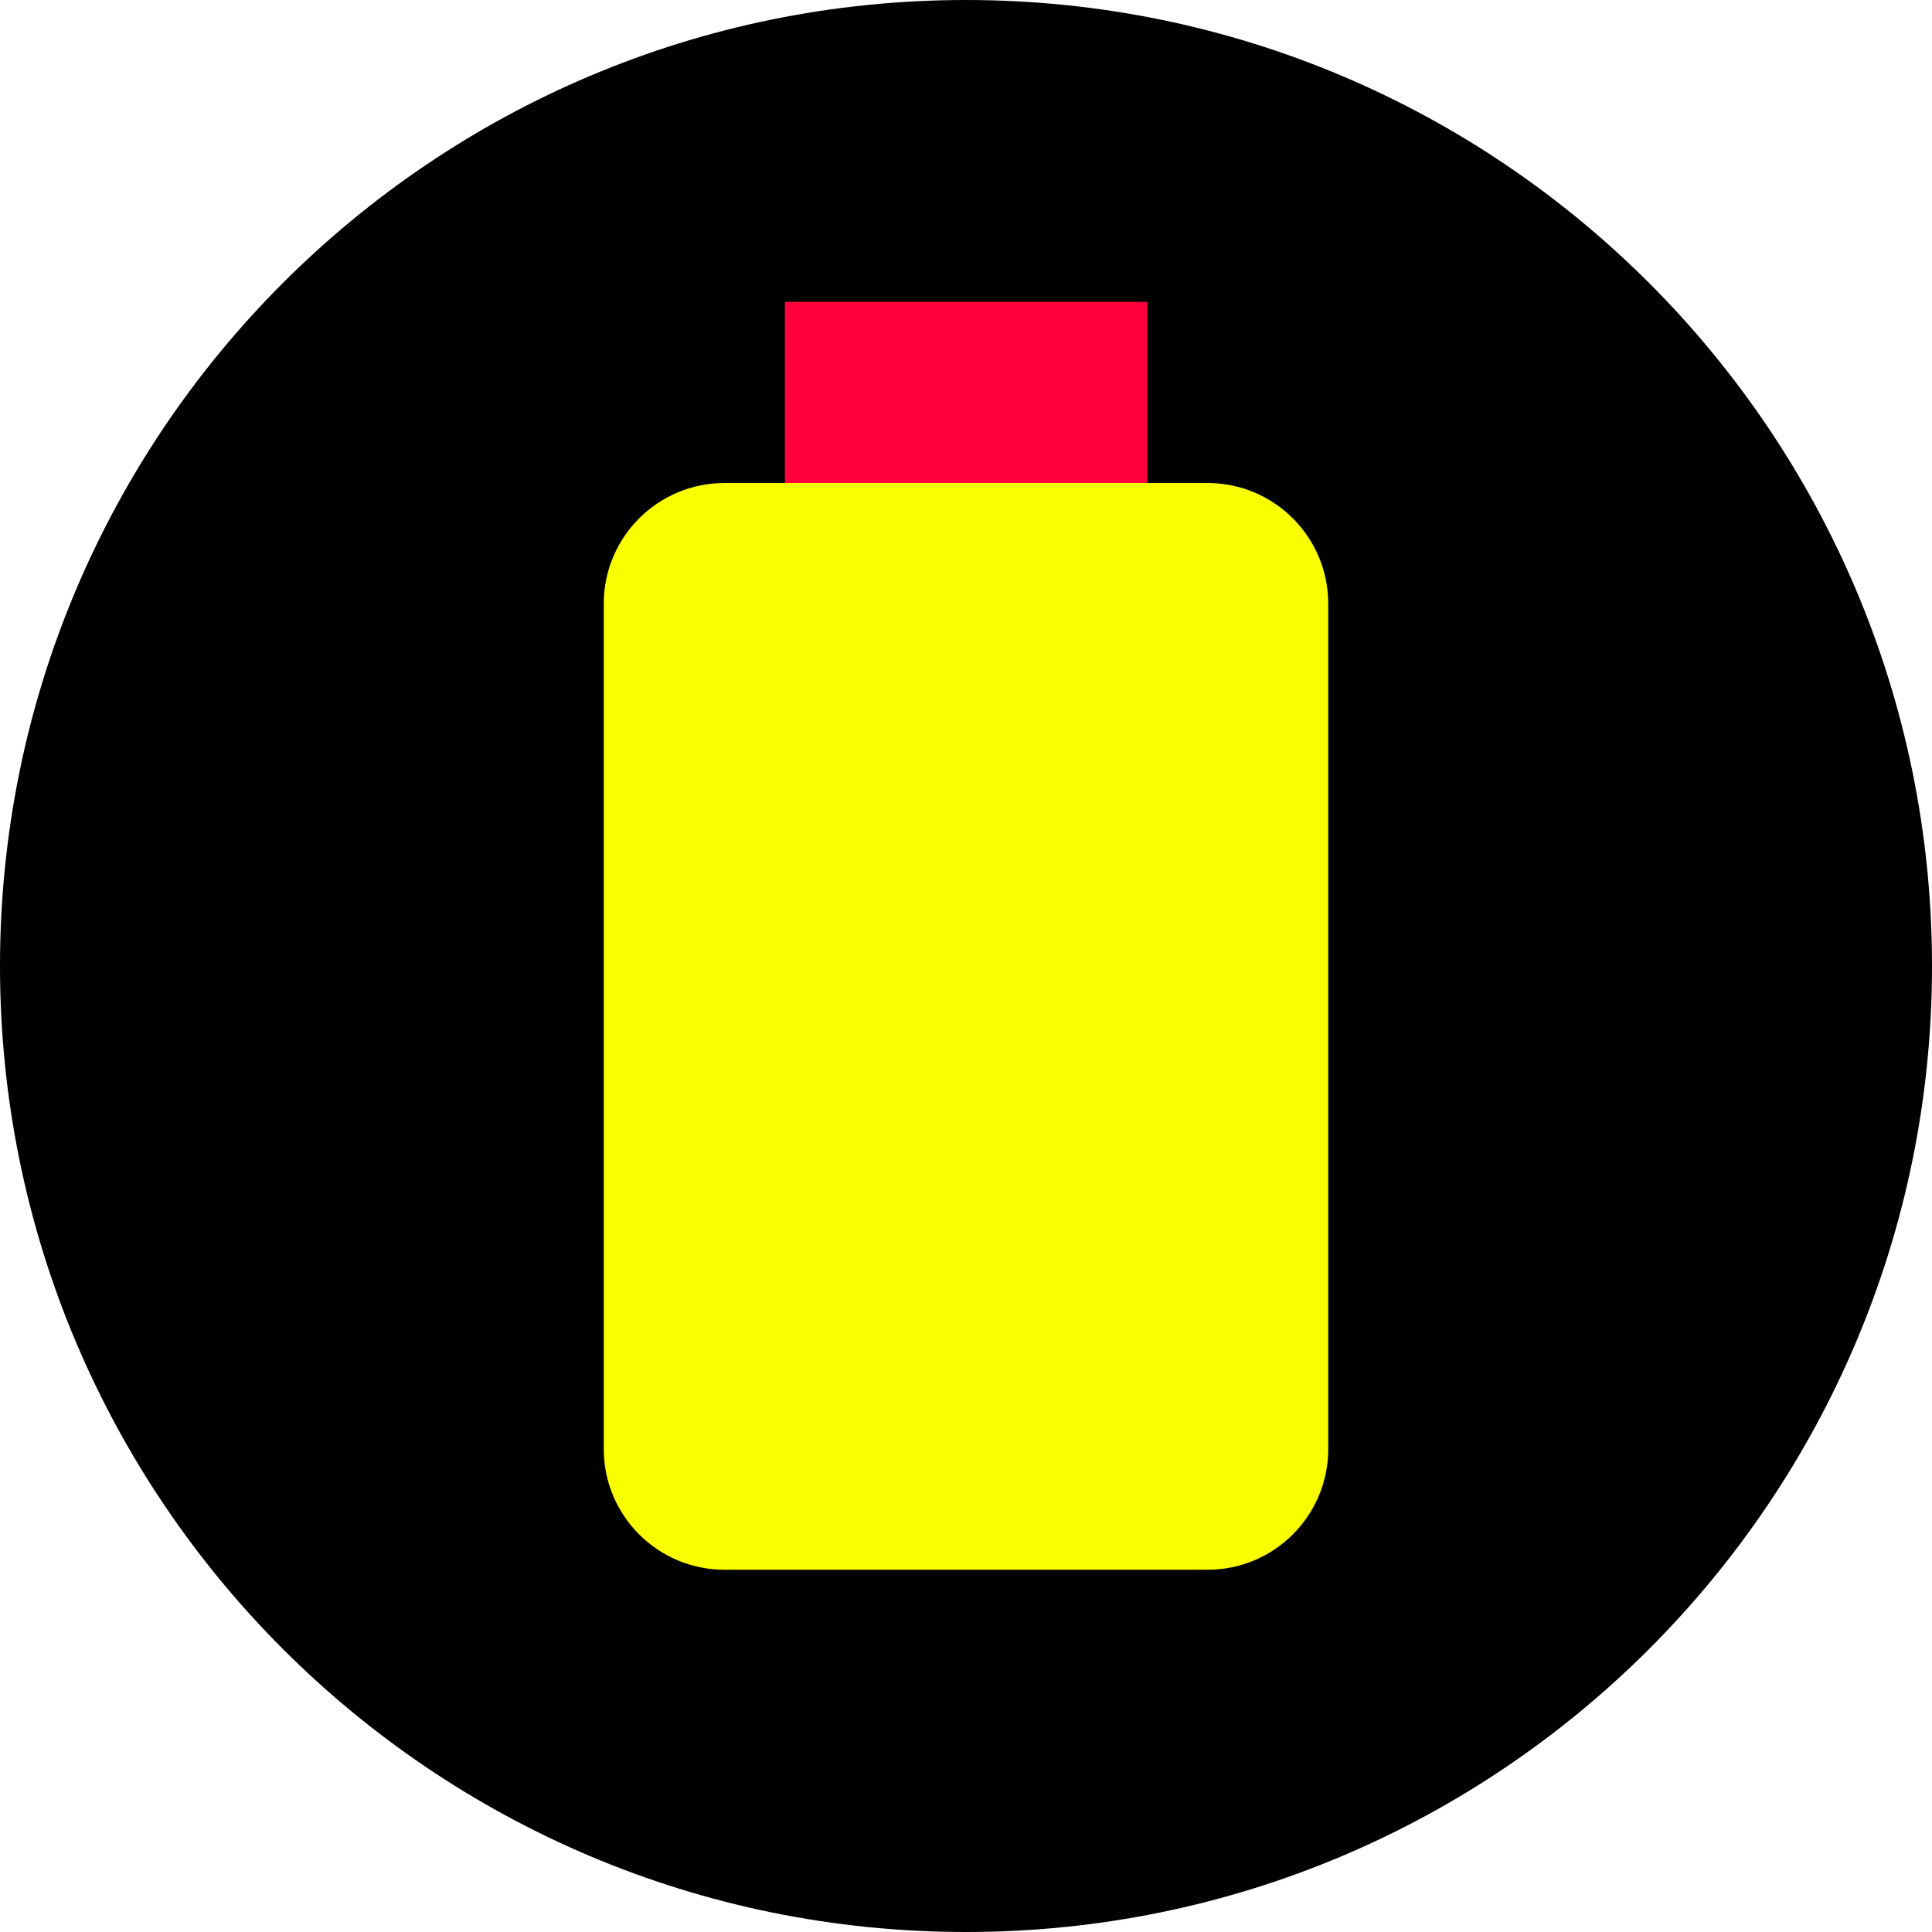
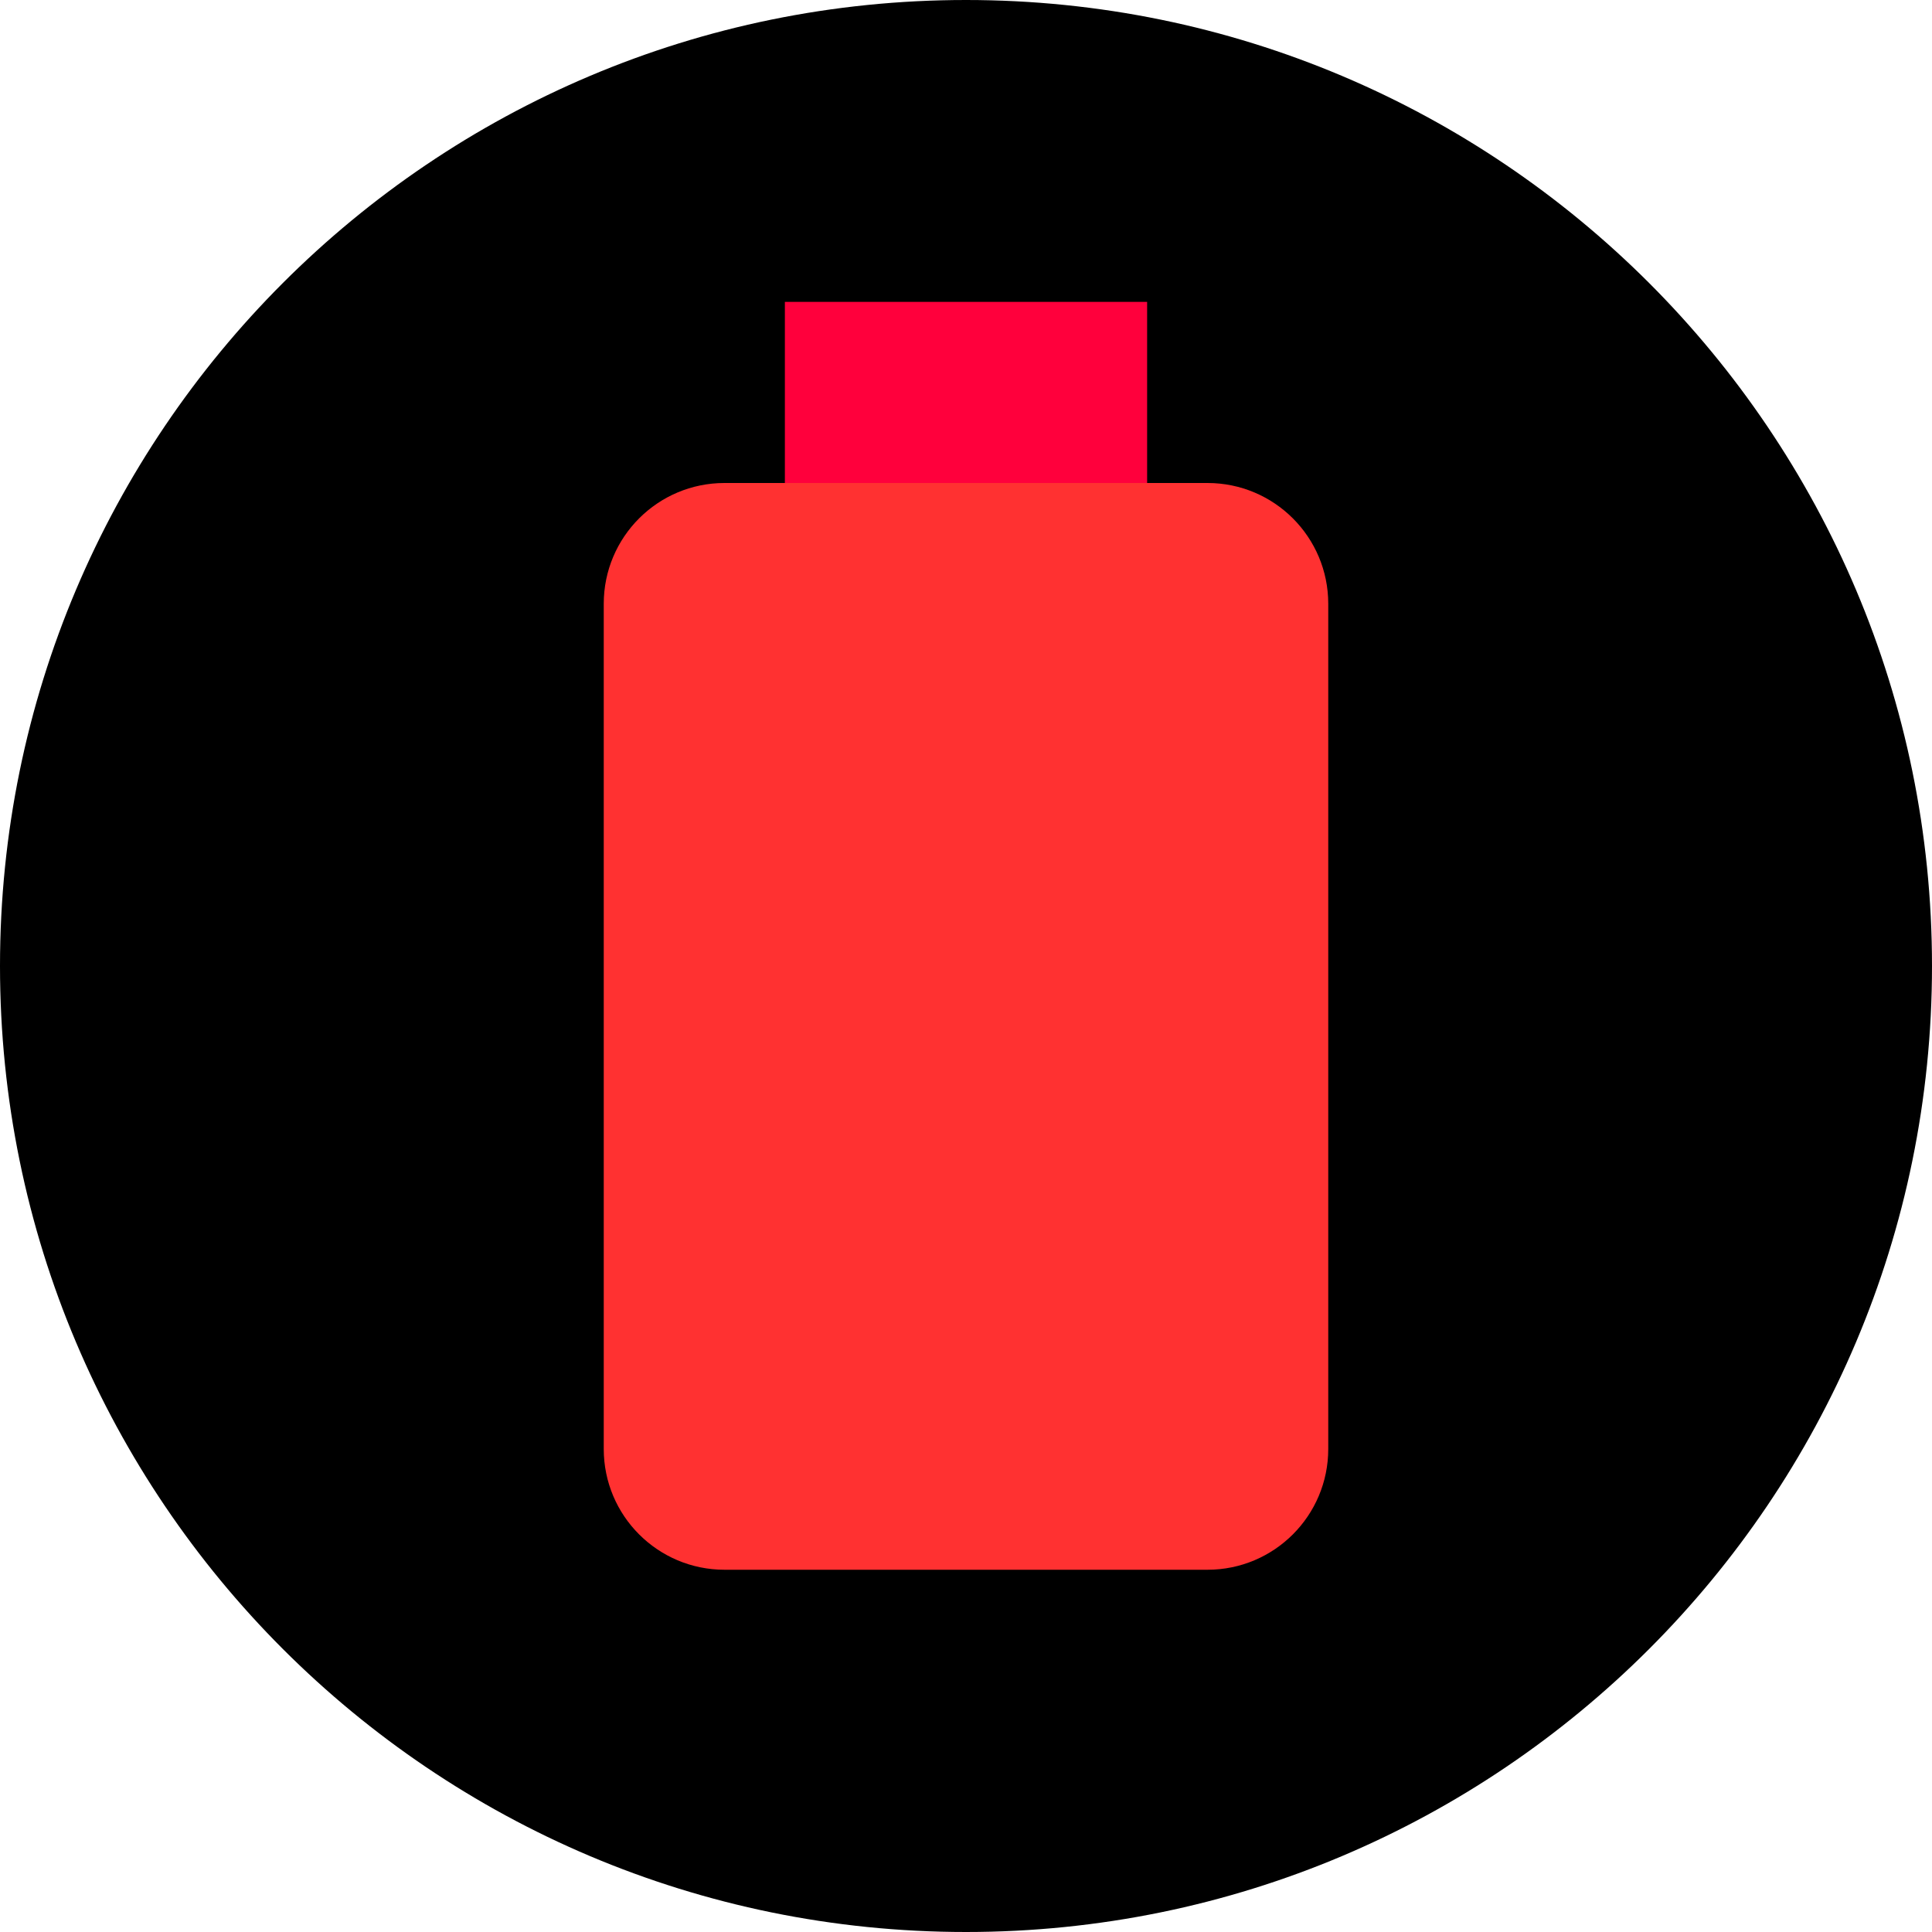
<svg xmlns="http://www.w3.org/2000/svg" width="32" height="32" viewBox="0 0 32 32">
  <rect width="32" height="32" rx="16" fill="#000000" />
-   <rect x="10" y="8" width="12" height="18" rx="2" fill="#FAFF00" />
+   <rect x="10" y="8" width="12" height="18" rx="2" fill="#FF3131" />
  <rect x="13" y="5" width="6" height="3" fill="#FF003C" />
</svg>
